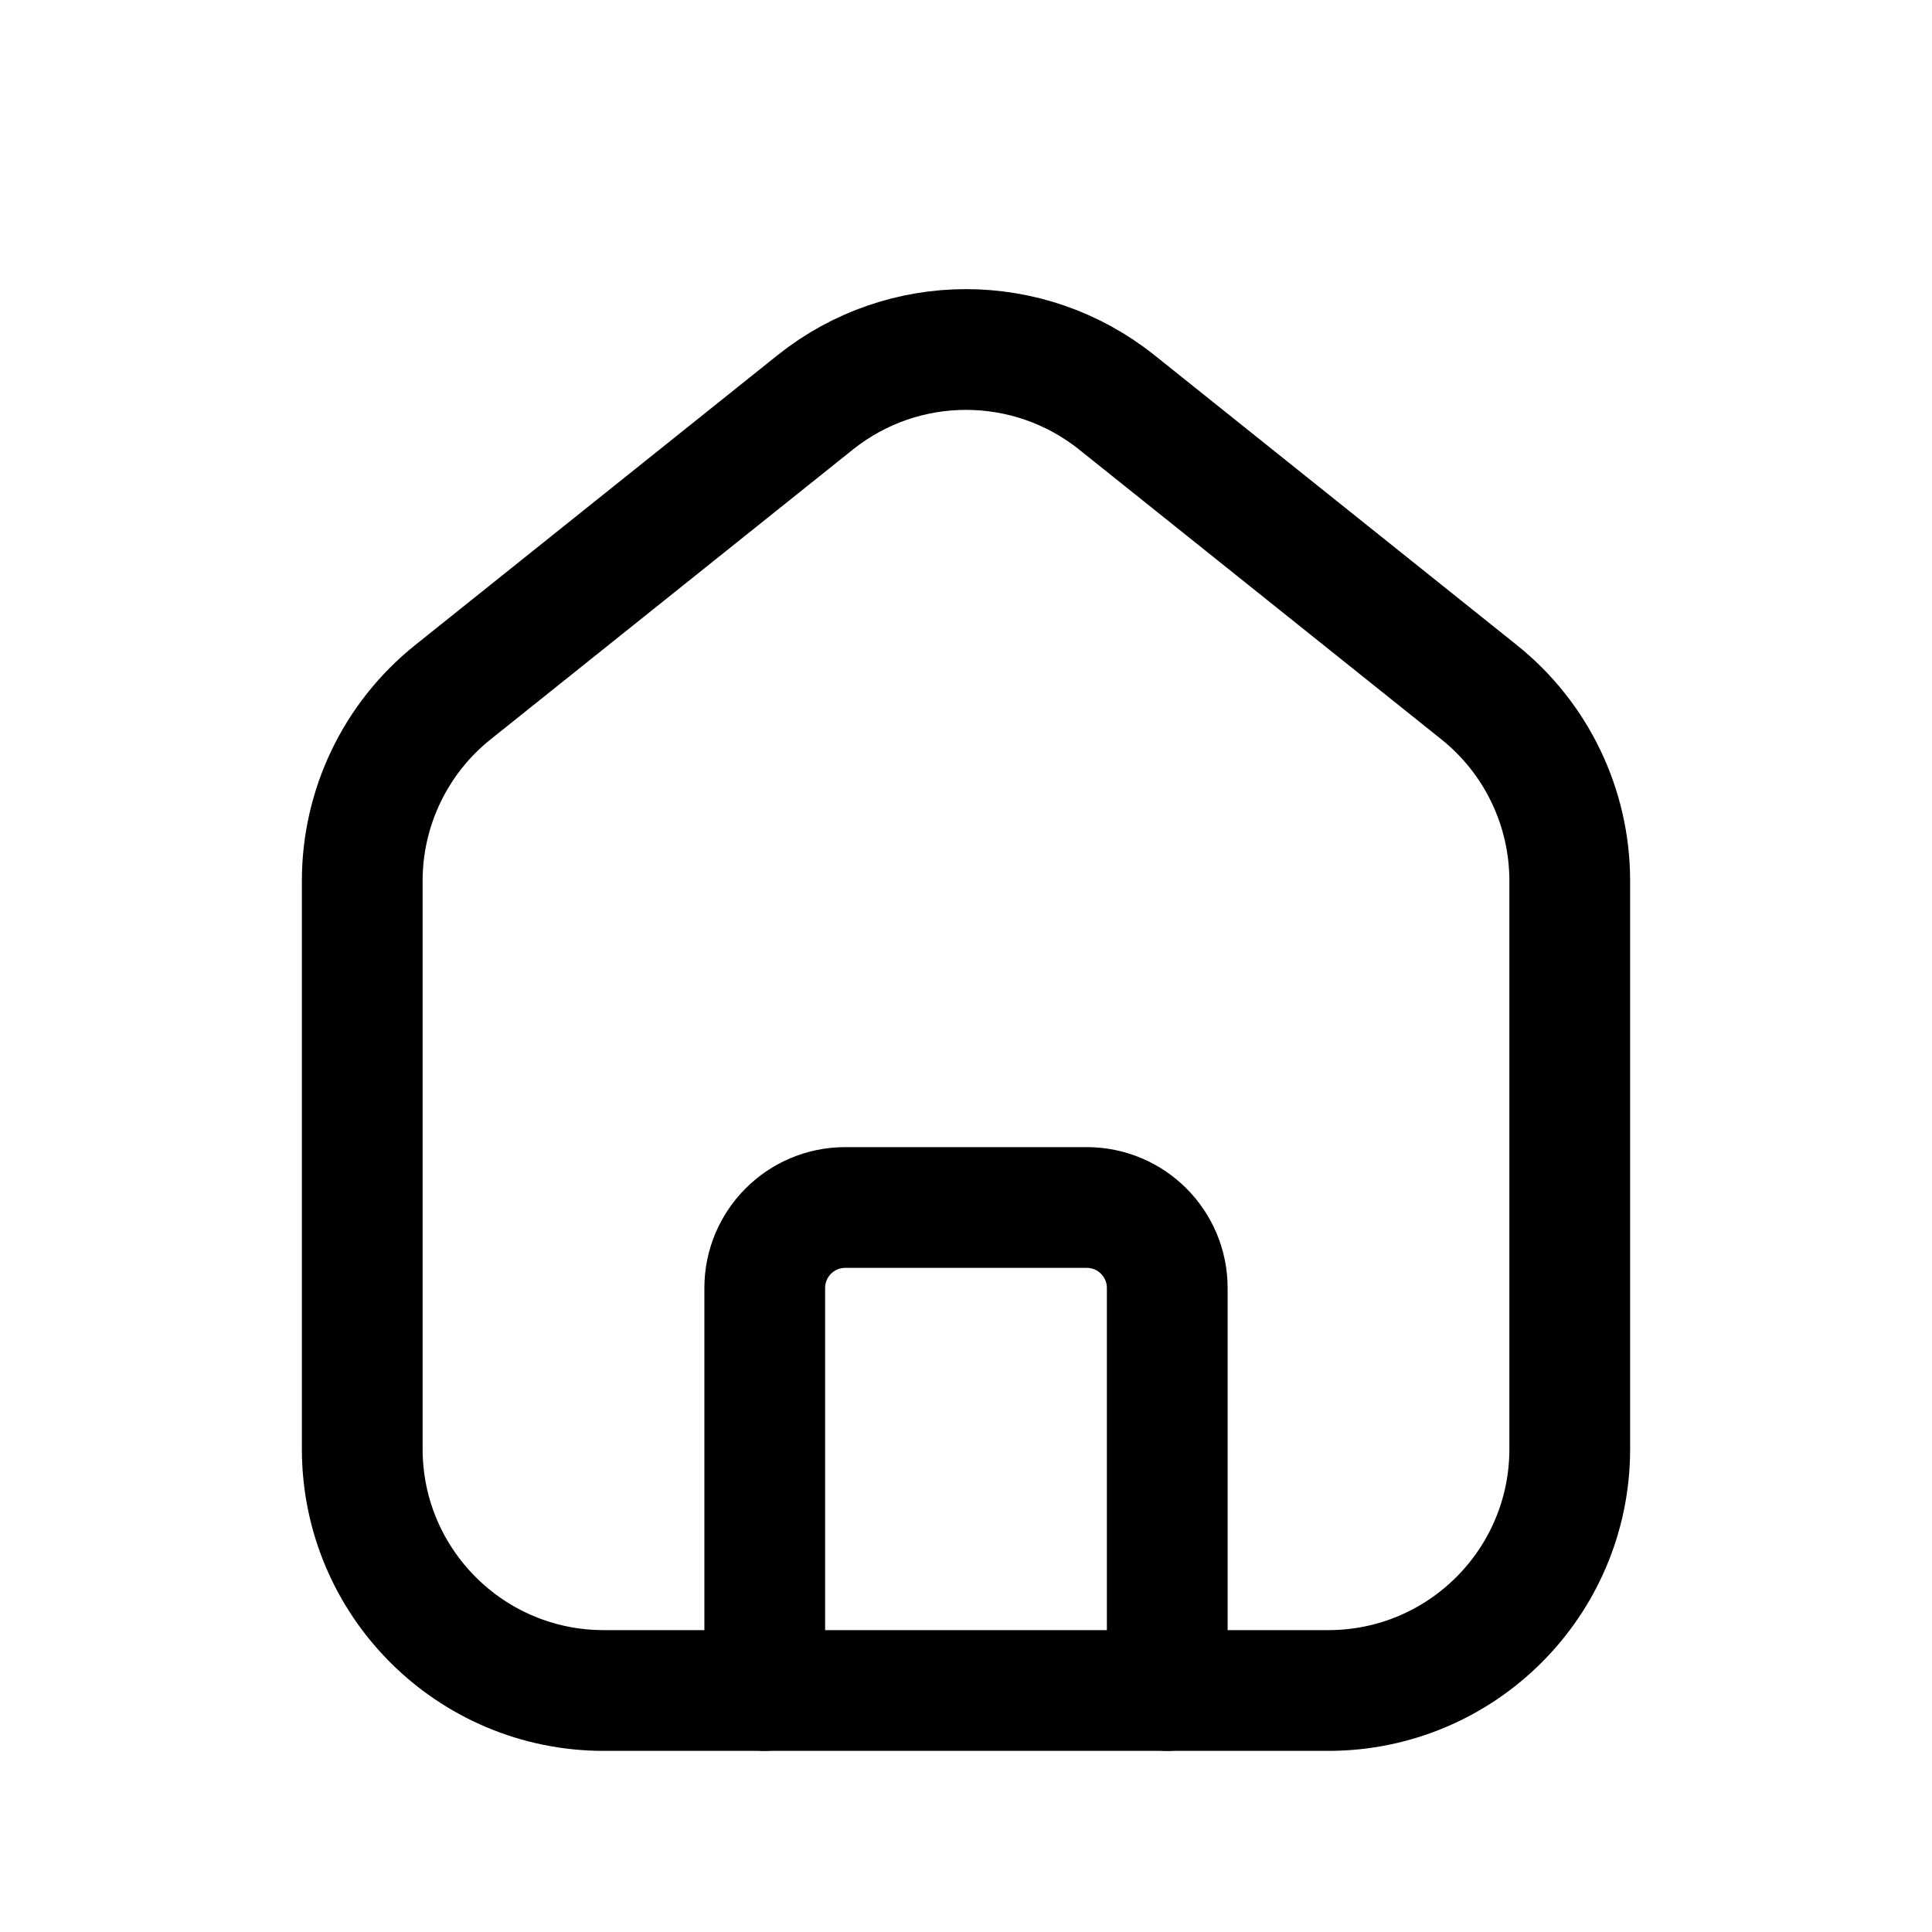
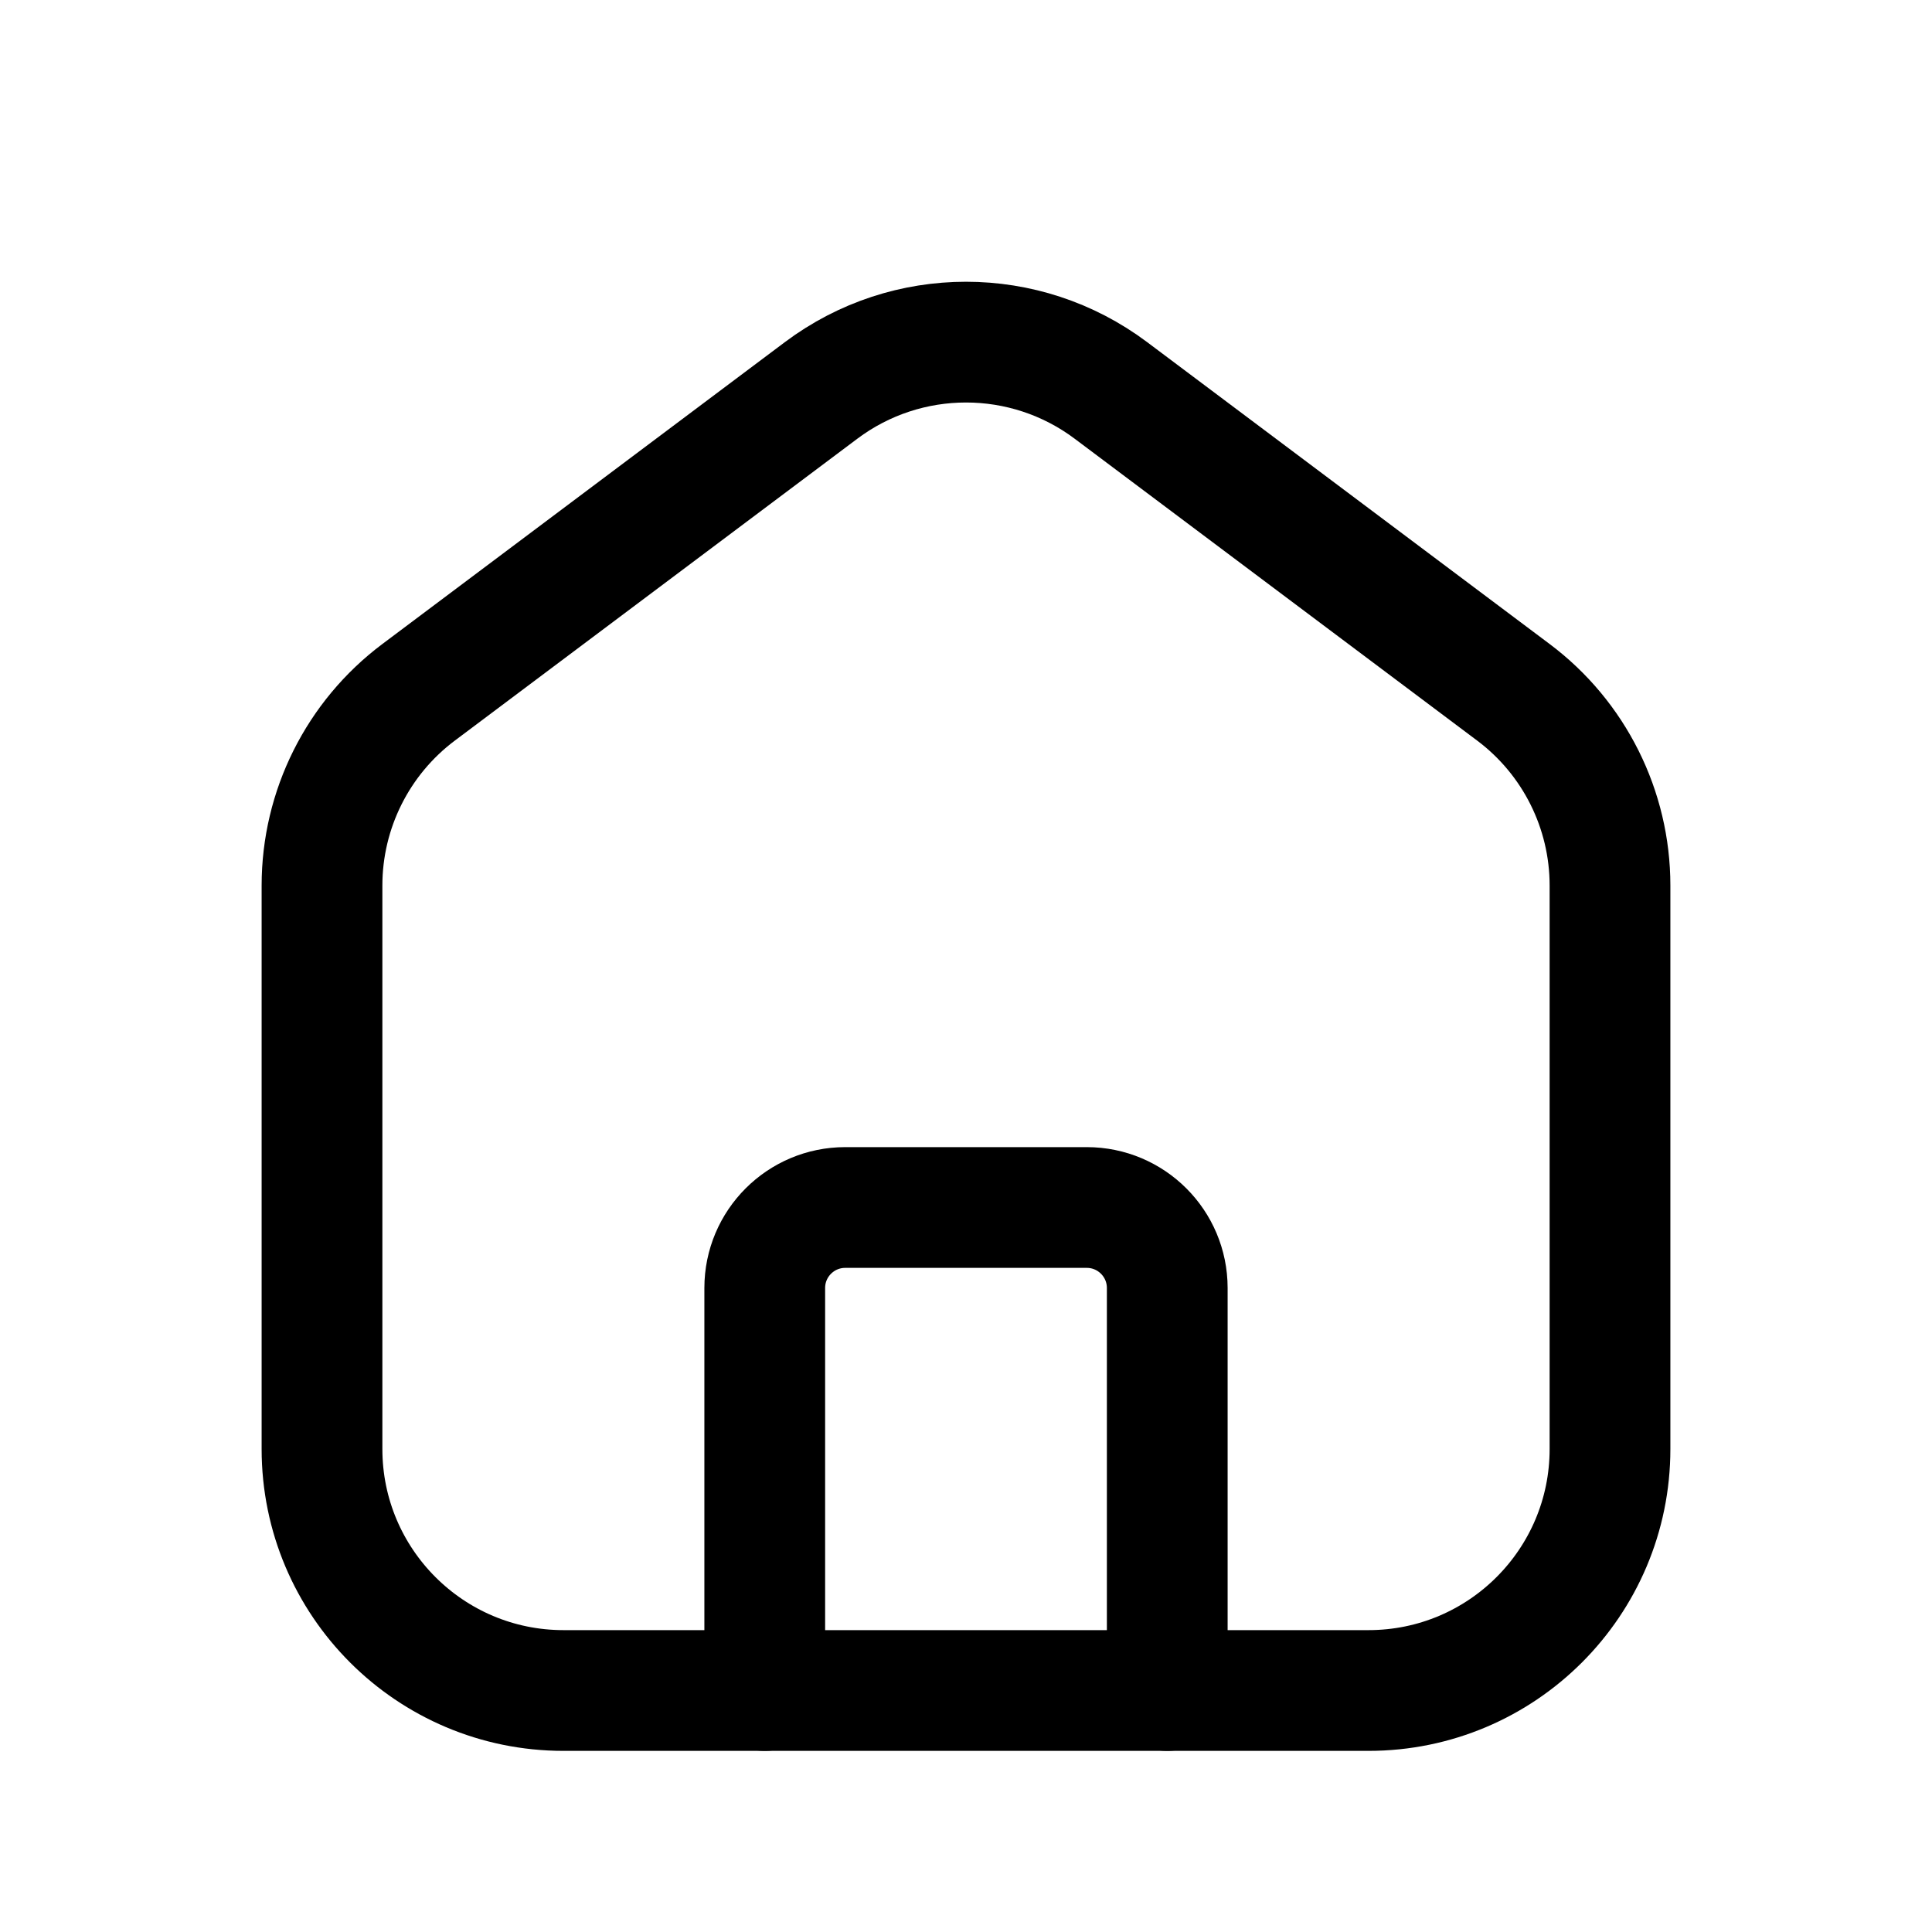
<svg xmlns="http://www.w3.org/2000/svg" width="24" height="24" viewBox="0 0 24 24" fill="none" stroke="currentColor" color="currentColor" stroke-width="1.5" stroke-linecap="round" stroke-linejoin="round" stroke-miterlimit="3" focusable="false" aria-hidden="true">
-   <path d="M4.5 18L4.5 10.942A3 3 0 0 1 5.626 8.599L10.126 4.999A3 3 0 0 1 13.874 4.999L18.374 8.599A3 3 0 0 1 19.5 10.942L19.5 18A3 3 0 0 1 16.5 21L7.5 21A3 3 0 0 1 4.5 18Z" />
+   <path d="M4 18L4 11A3 3 0 0 1 5.2 8.6L10.2 4.85A3 3 0 0 1 13.8 4.85L18.8 8.6A3 3 0 0 1 20 11L20 18A3 3 0 0 1 17 21L7 21A3 3 0 0 1 4 18Z" />
  <path d="M9.5 21L9.5 16A1 1 0 0 1 10.5 15L13.5 15A1 1 0 0 1 14.5 16L14.5 21" />
</svg>
